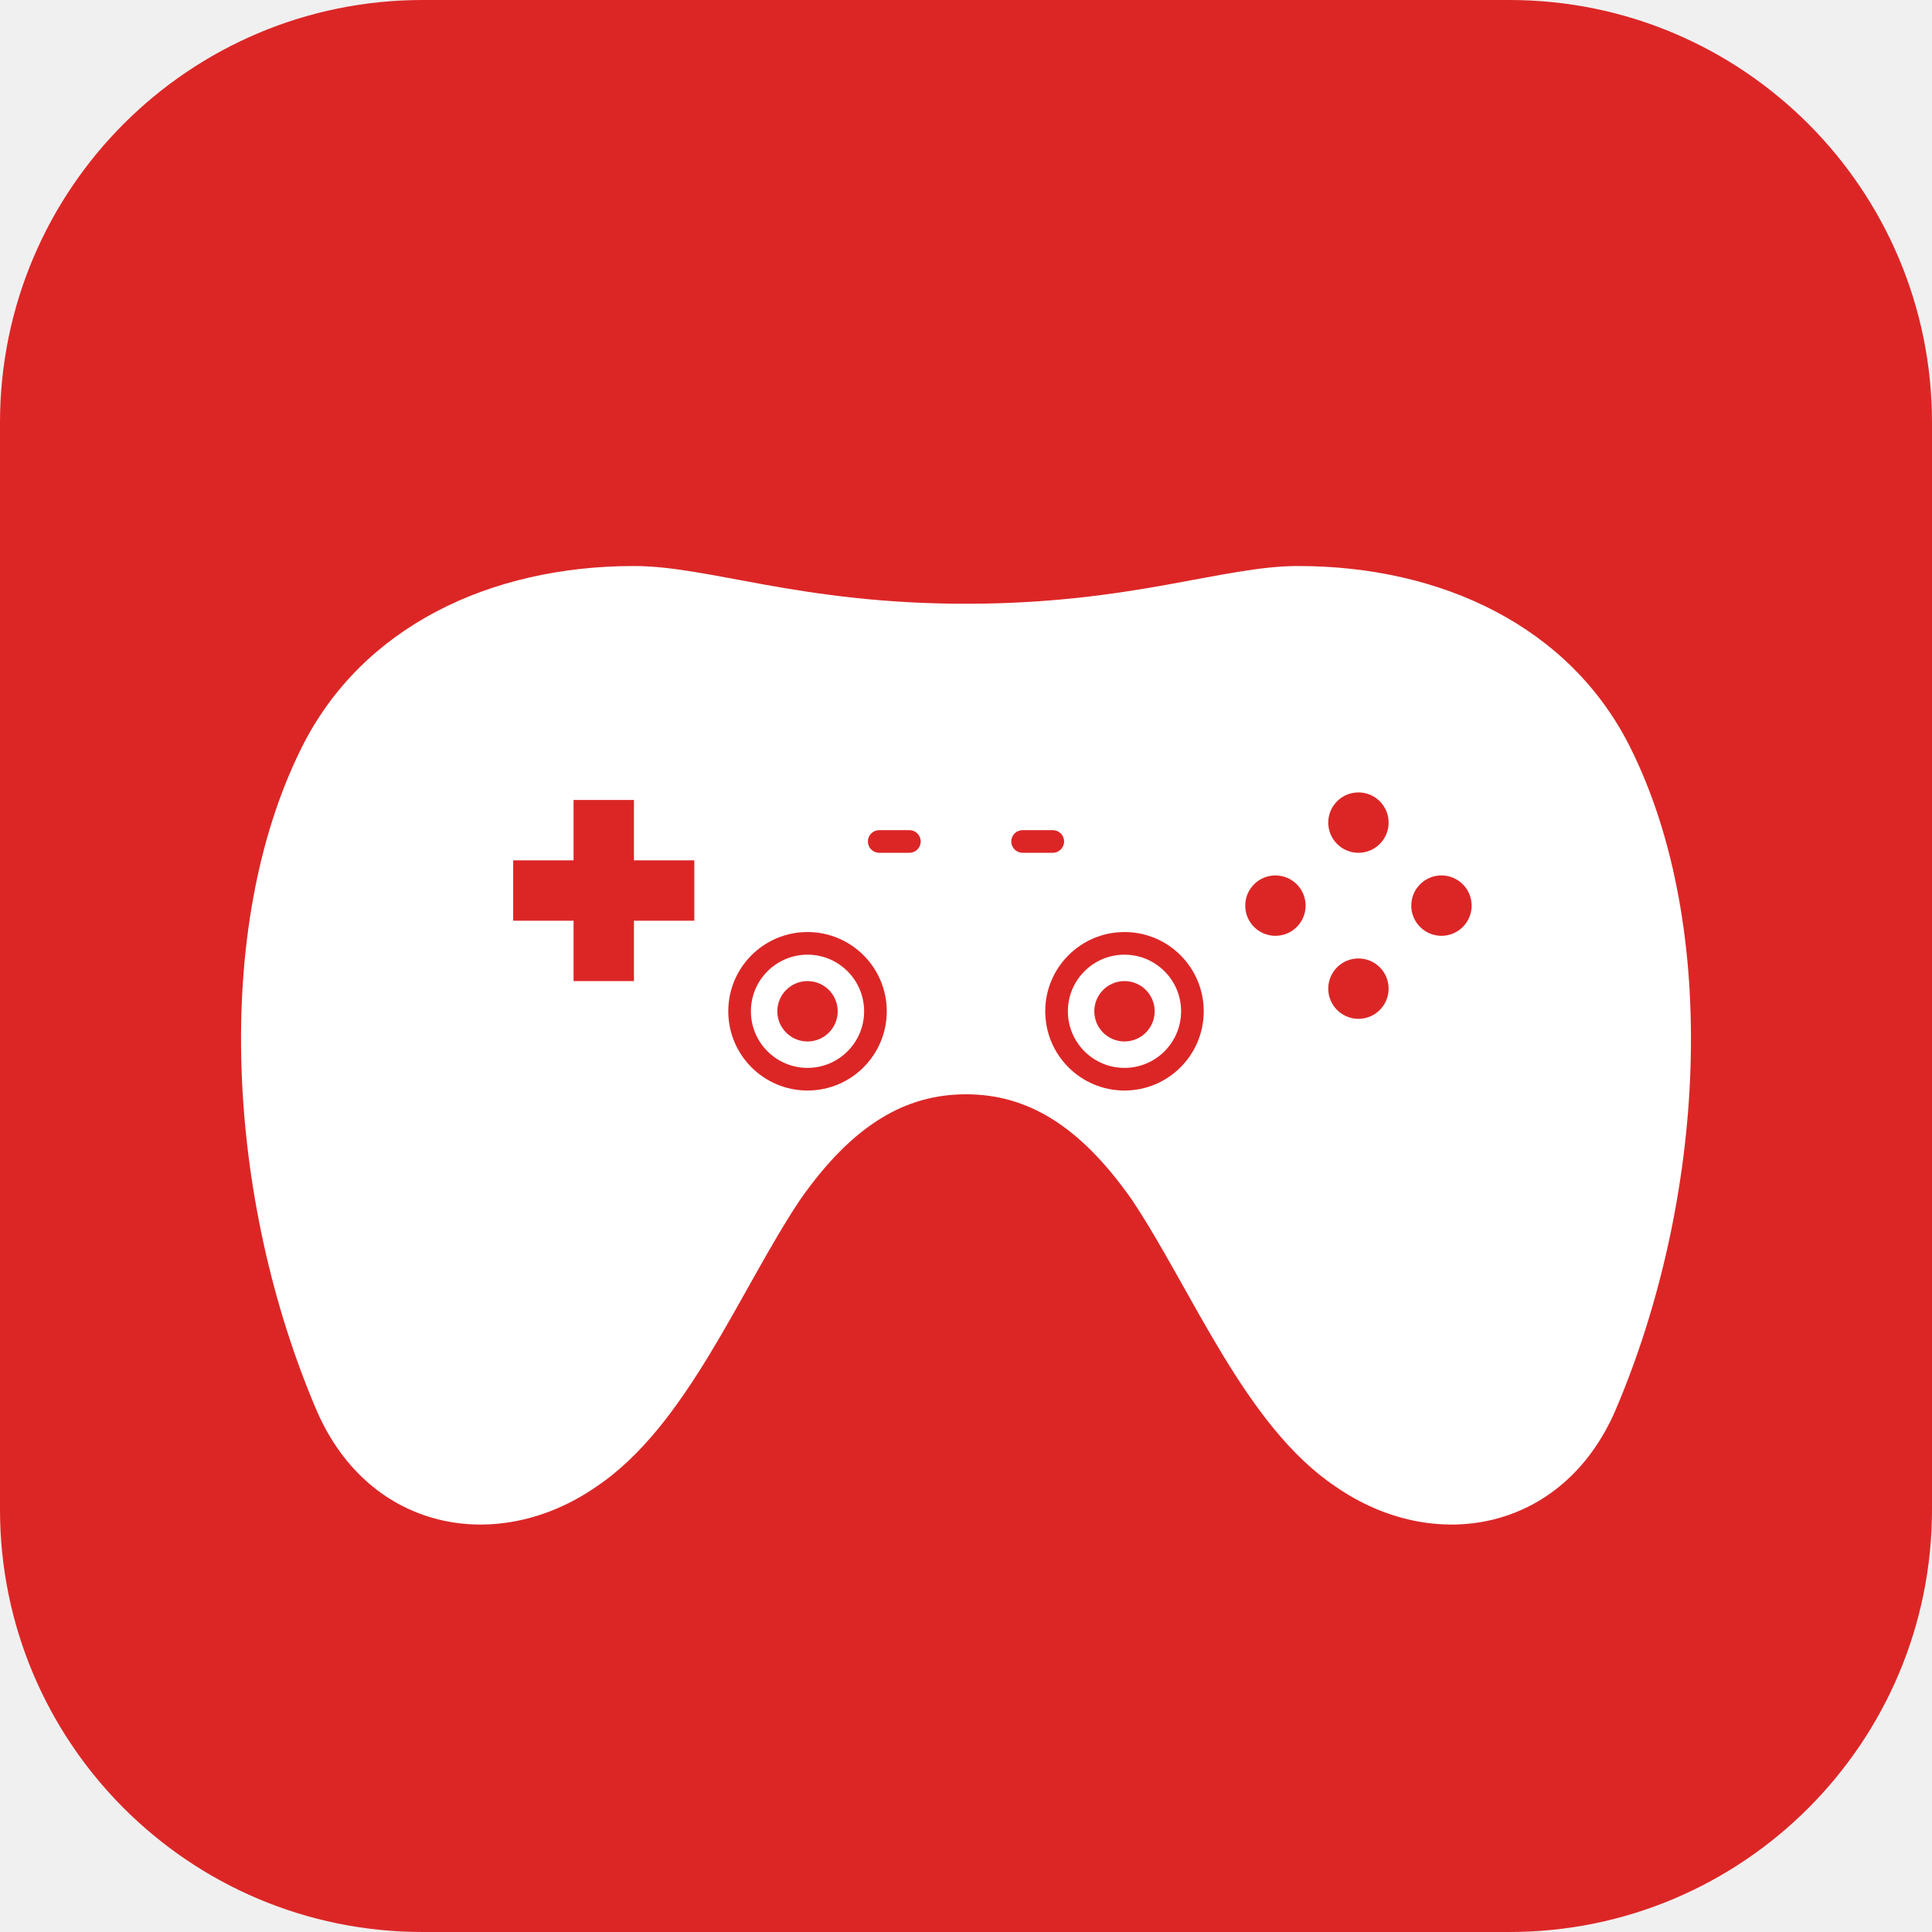
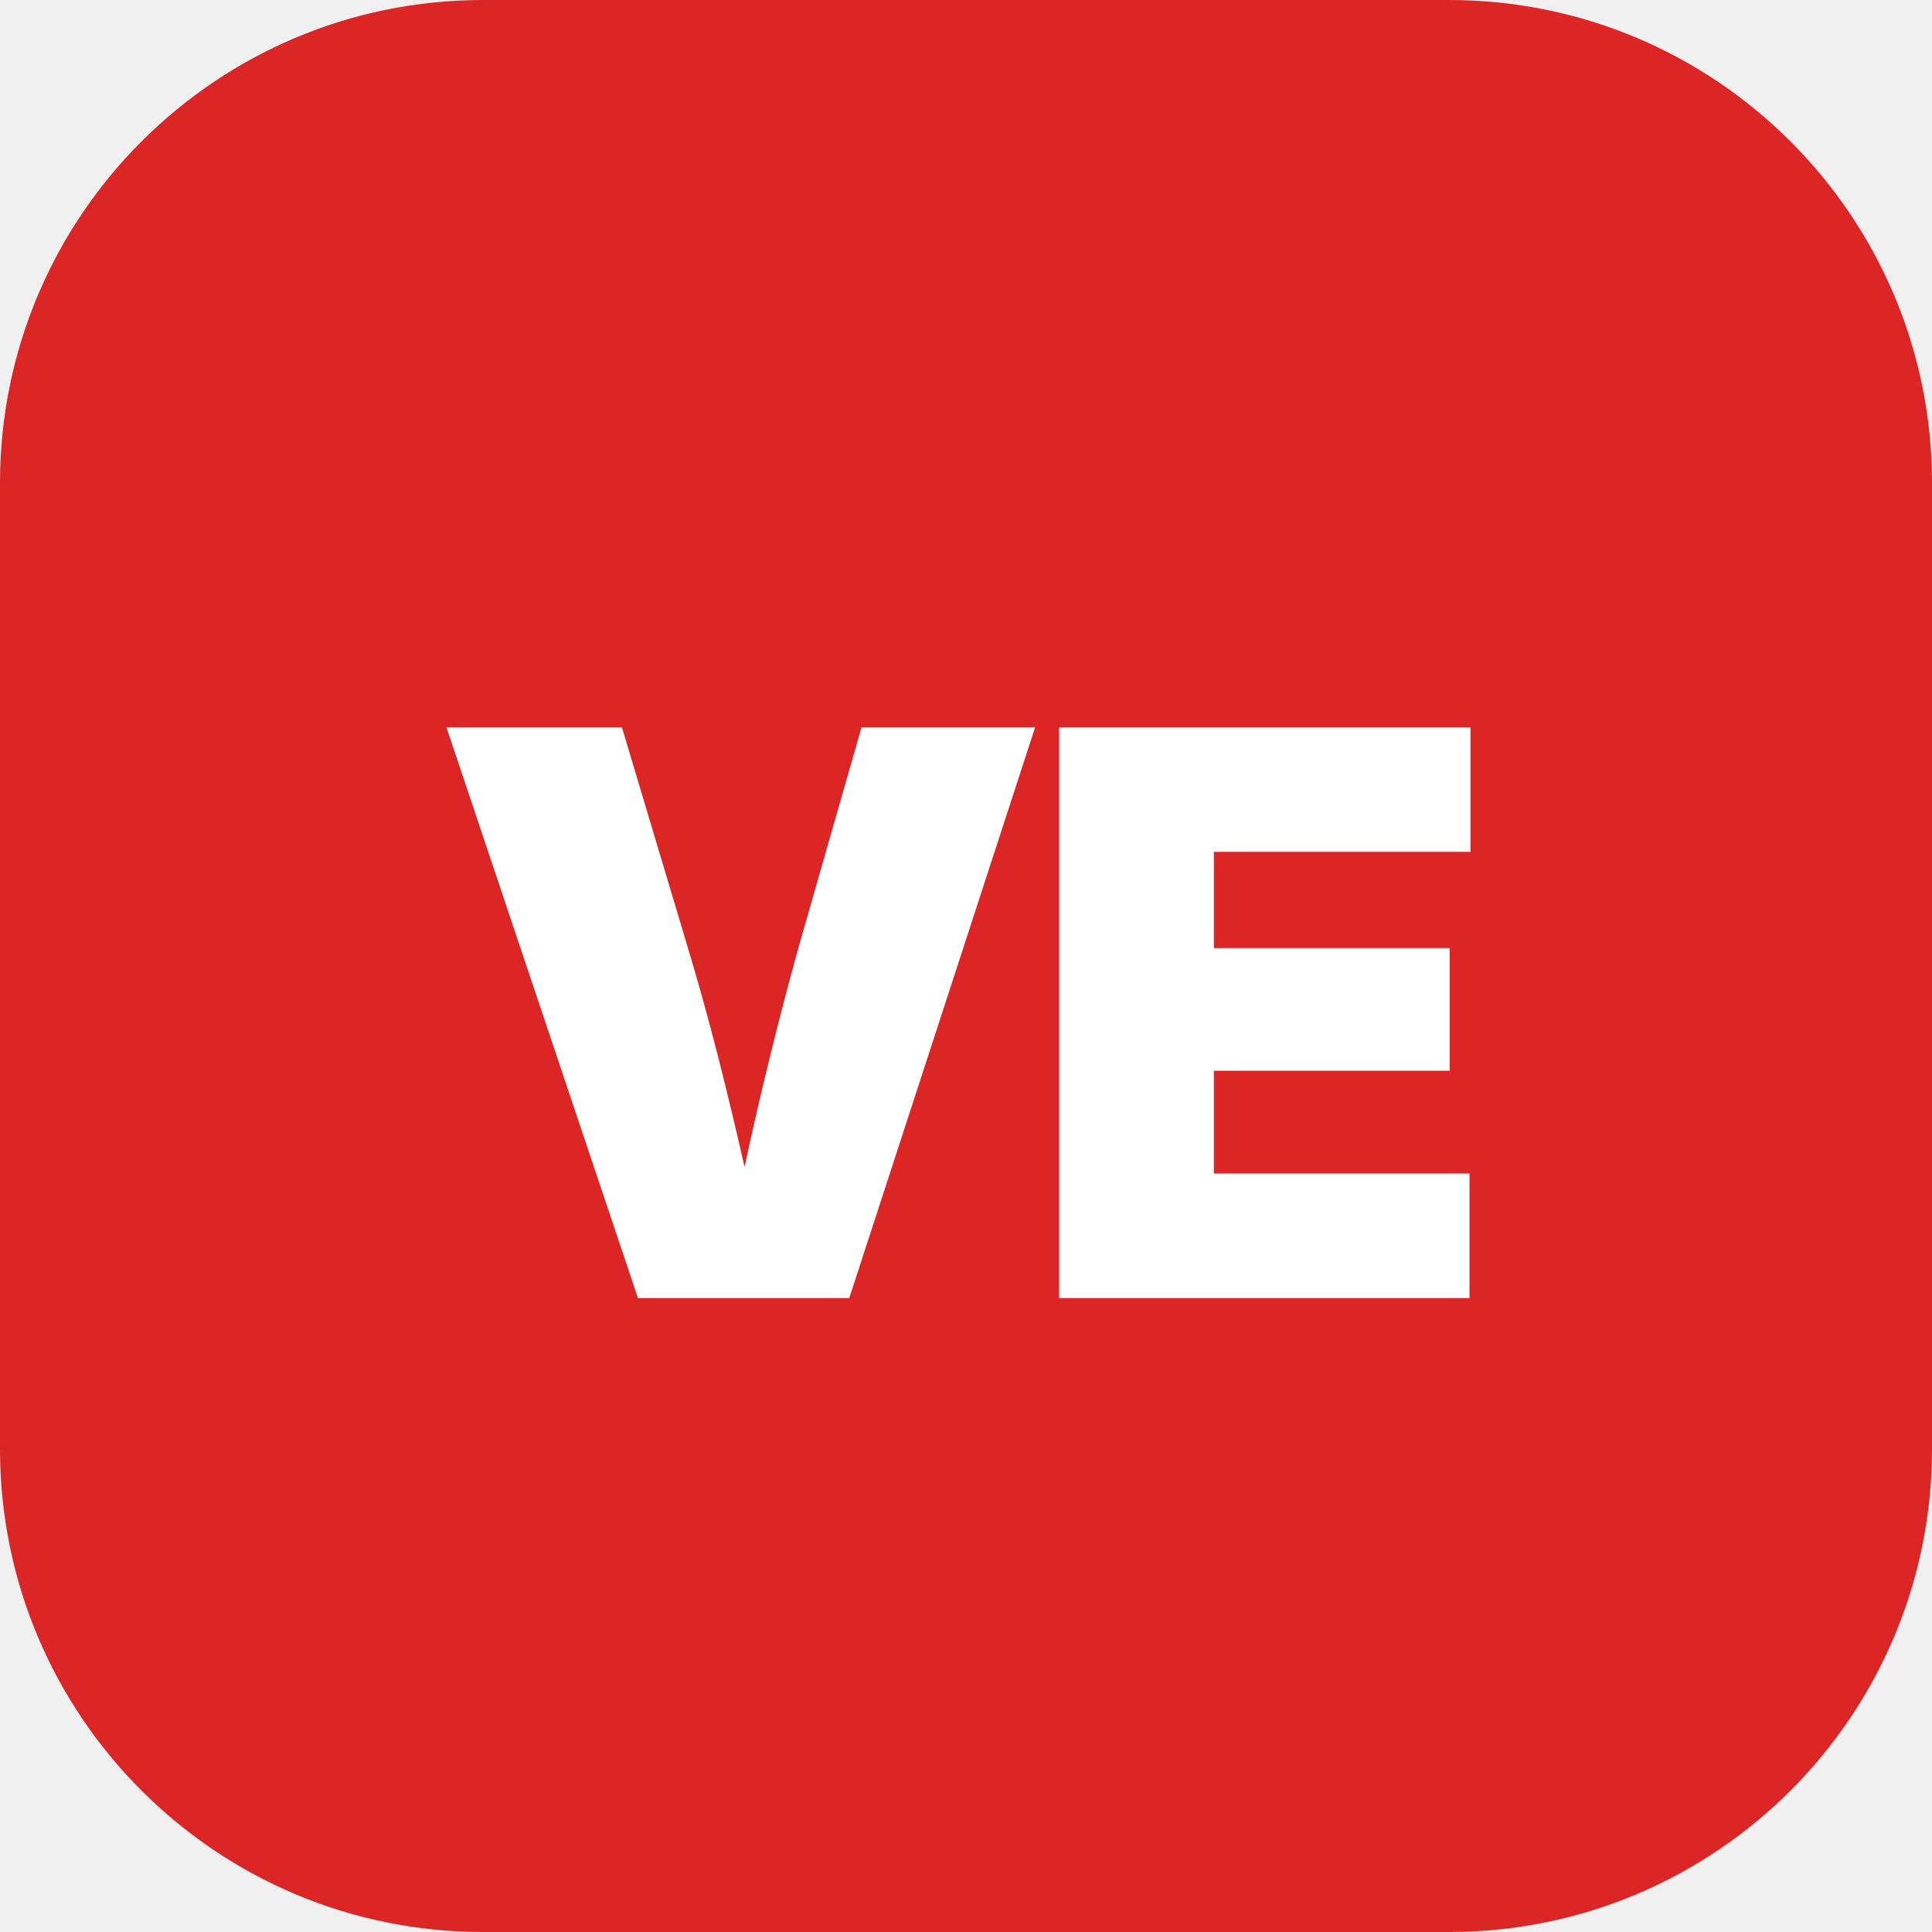
- <svg xmlns="http://www.w3.org/2000/svg" viewBox="0 0 512 512" width="512" height="512">
-   <rect width="512" height="512" rx="112" fill="#DC2626" />
-   <g transform="translate(0, 10)">
-     <path d="M 168 140 C 188 140, 212 150, 256 150 C 300 150, 324 140, 344 140 C 382 140, 416 156, 432 188 C 456 236, 452 308, 428 364 C 414 396, 380 402, 354 384 C 330 368, 316 332, 300 308 C 286 288, 272 280, 256 280 C 240 280, 226 288, 212 308 C 196 332, 182 368, 158 384 C 132 402, 98 396, 84 364 C 60 308, 56 236, 80 188 C 96 156, 130 140, 168 140 Z" fill="#FFFFFF" />
-     <path d="M 152 202 h 16 v 16 h 16 v 16 h -16 v 16 h -16 v -16 h -16 v -16 h 16 Z" fill="#DC2626" />
-     <circle cx="360" cy="208" r="8" fill="#DC2626" />
-     <circle cx="338" cy="230" r="8" fill="#DC2626" />
-     <circle cx="382" cy="230" r="8" fill="#DC2626" />
-     <circle cx="360" cy="252" r="8" fill="#DC2626" />
-     <circle cx="214" cy="258" r="18" fill="#FFFFFF" stroke="#DC2626" stroke-width="6" />
-     <circle cx="214" cy="258" r="8" fill="#DC2626" />
-     <circle cx="298" cy="258" r="18" fill="#FFFFFF" stroke="#DC2626" stroke-width="6" />
-     <circle cx="298" cy="258" r="8" fill="#DC2626" />
-     <rect x="230" y="210" width="14" height="6" rx="3" fill="#DC2626" />
-     <rect x="268" y="210" width="14" height="6" rx="3" fill="#DC2626" />
-   </g>
+ <svg xmlns="http://www.w3.org/2000/svg" width="32" height="32" viewBox="0 0 32 32">
+   <rect width="32" height="32" rx="8" fill="#dc2626" />
+   <text x="16" y="21.5" font-family="system-ui, -apple-system, sans-serif" font-weight="900" font-size="13" fill="#ffffff" text-anchor="middle" letter-spacing="-0.5">VE</text>
</svg>
